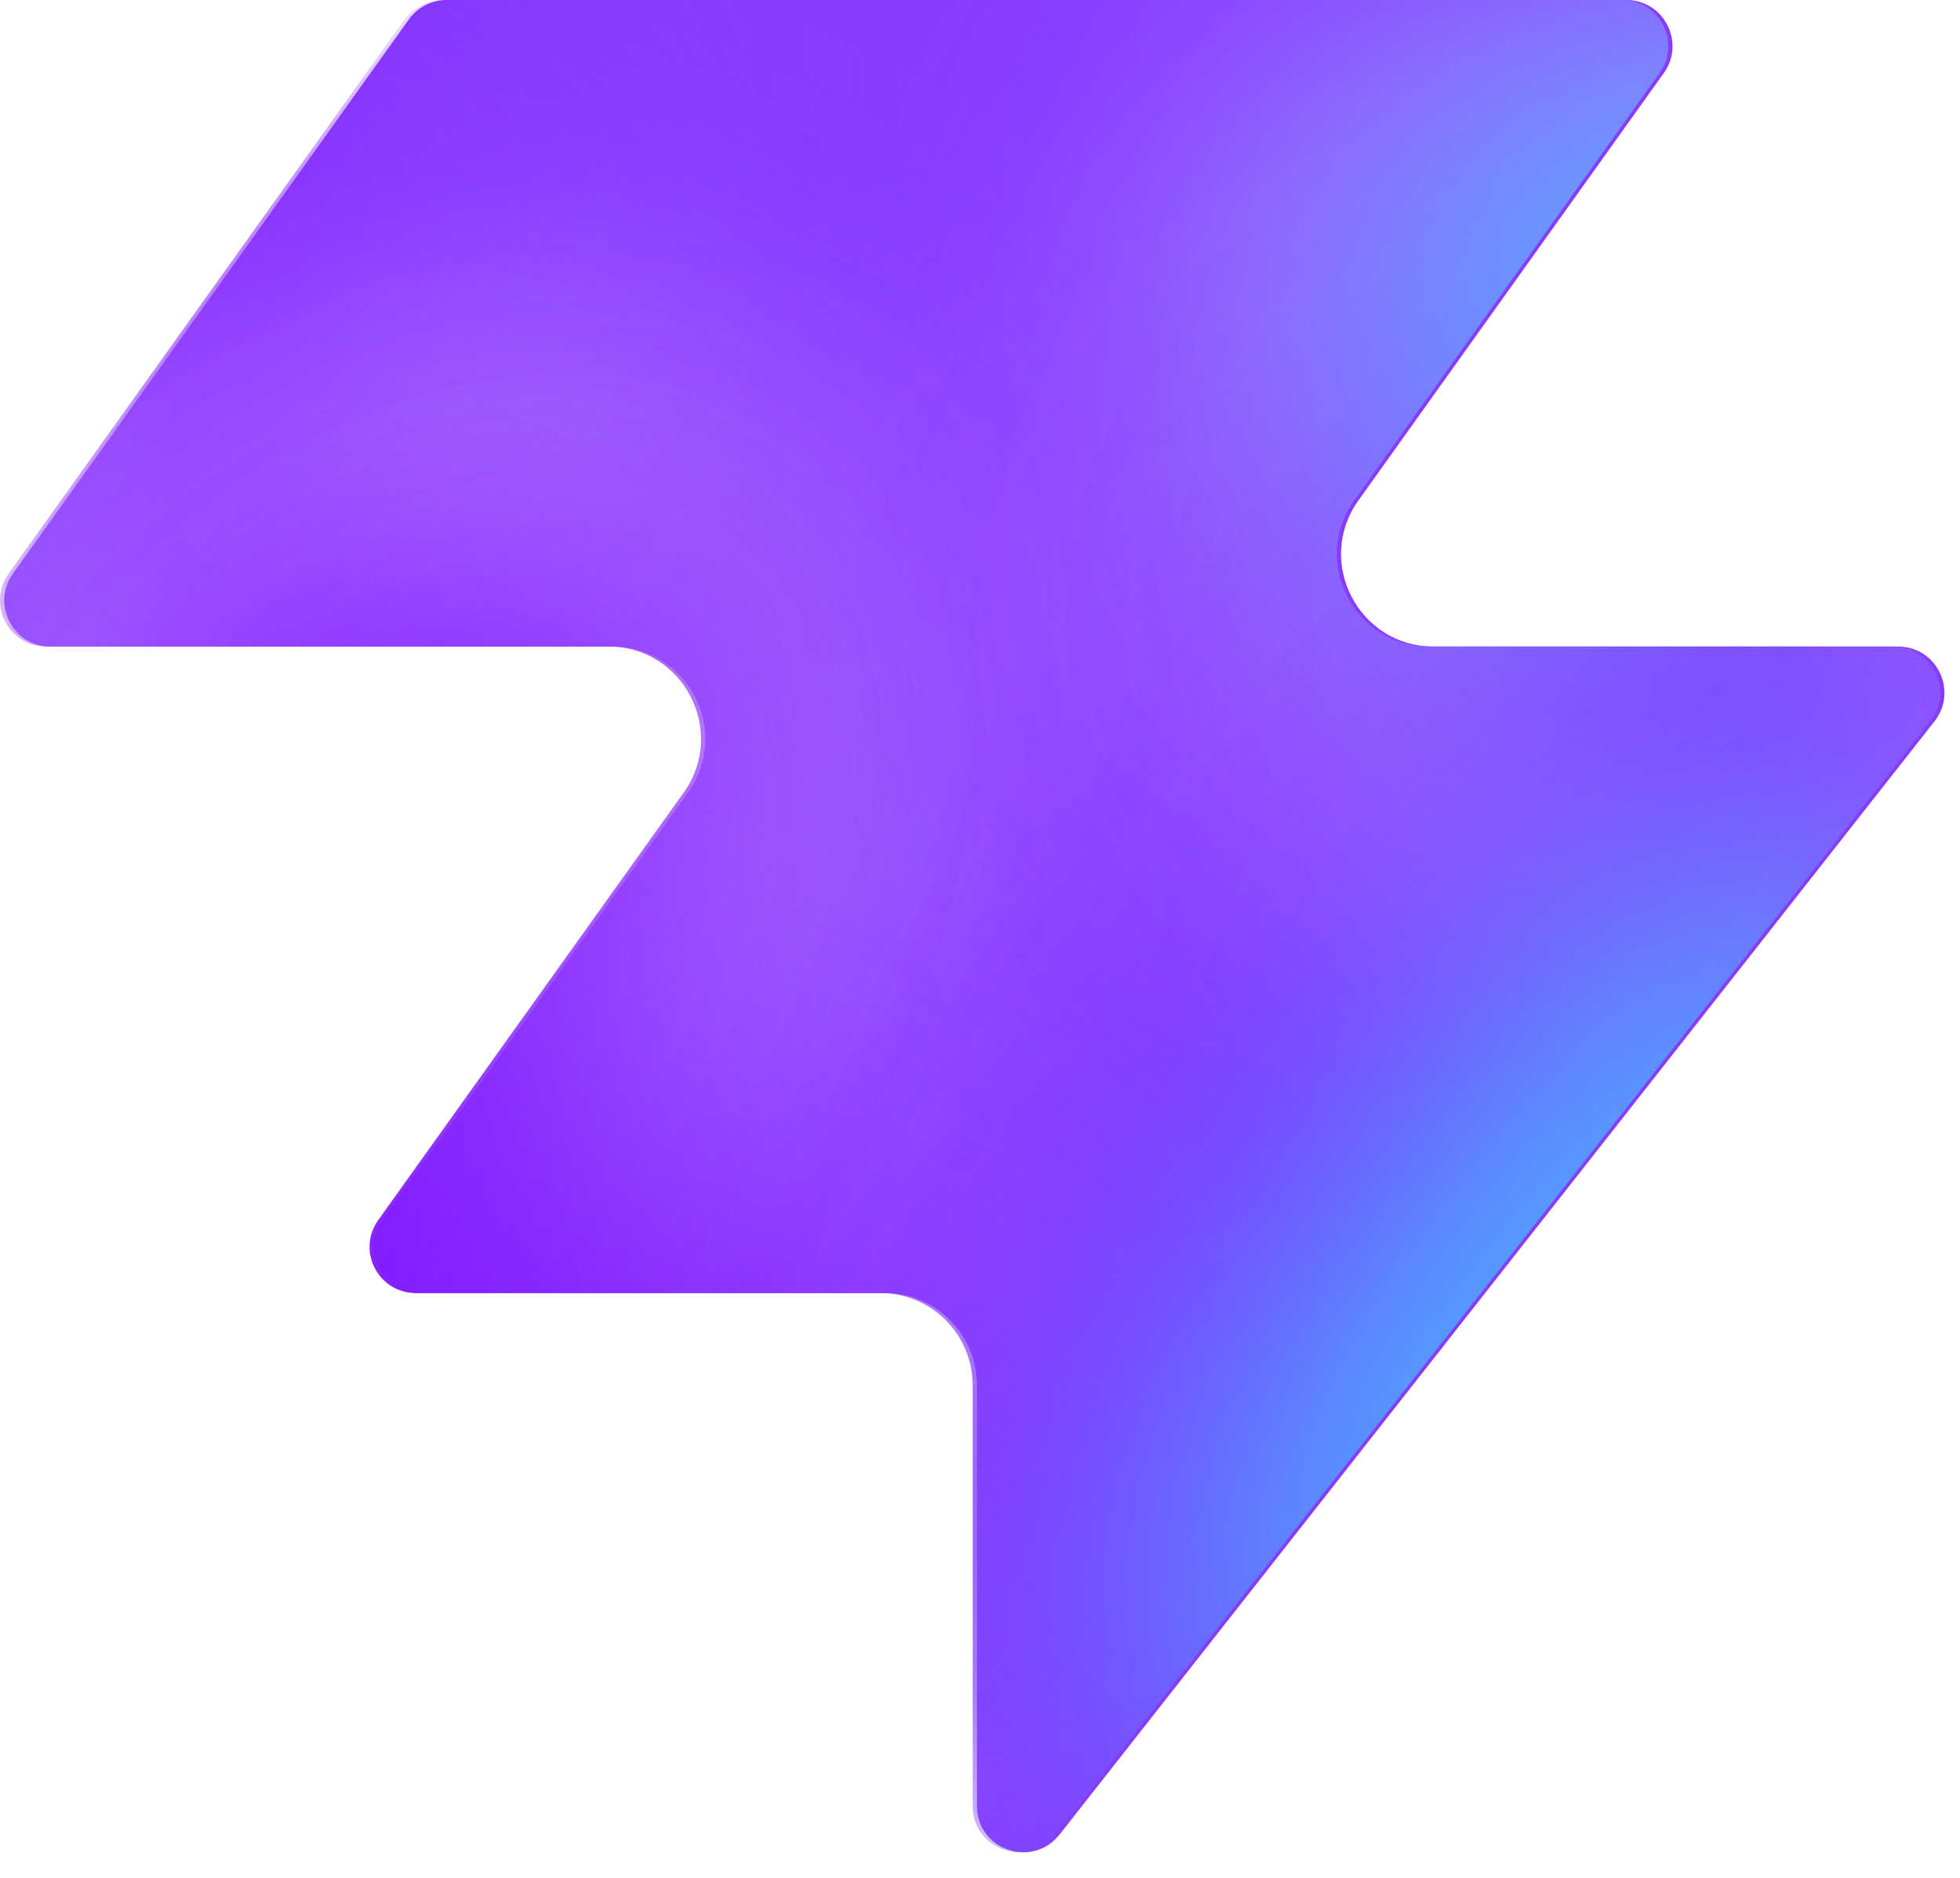
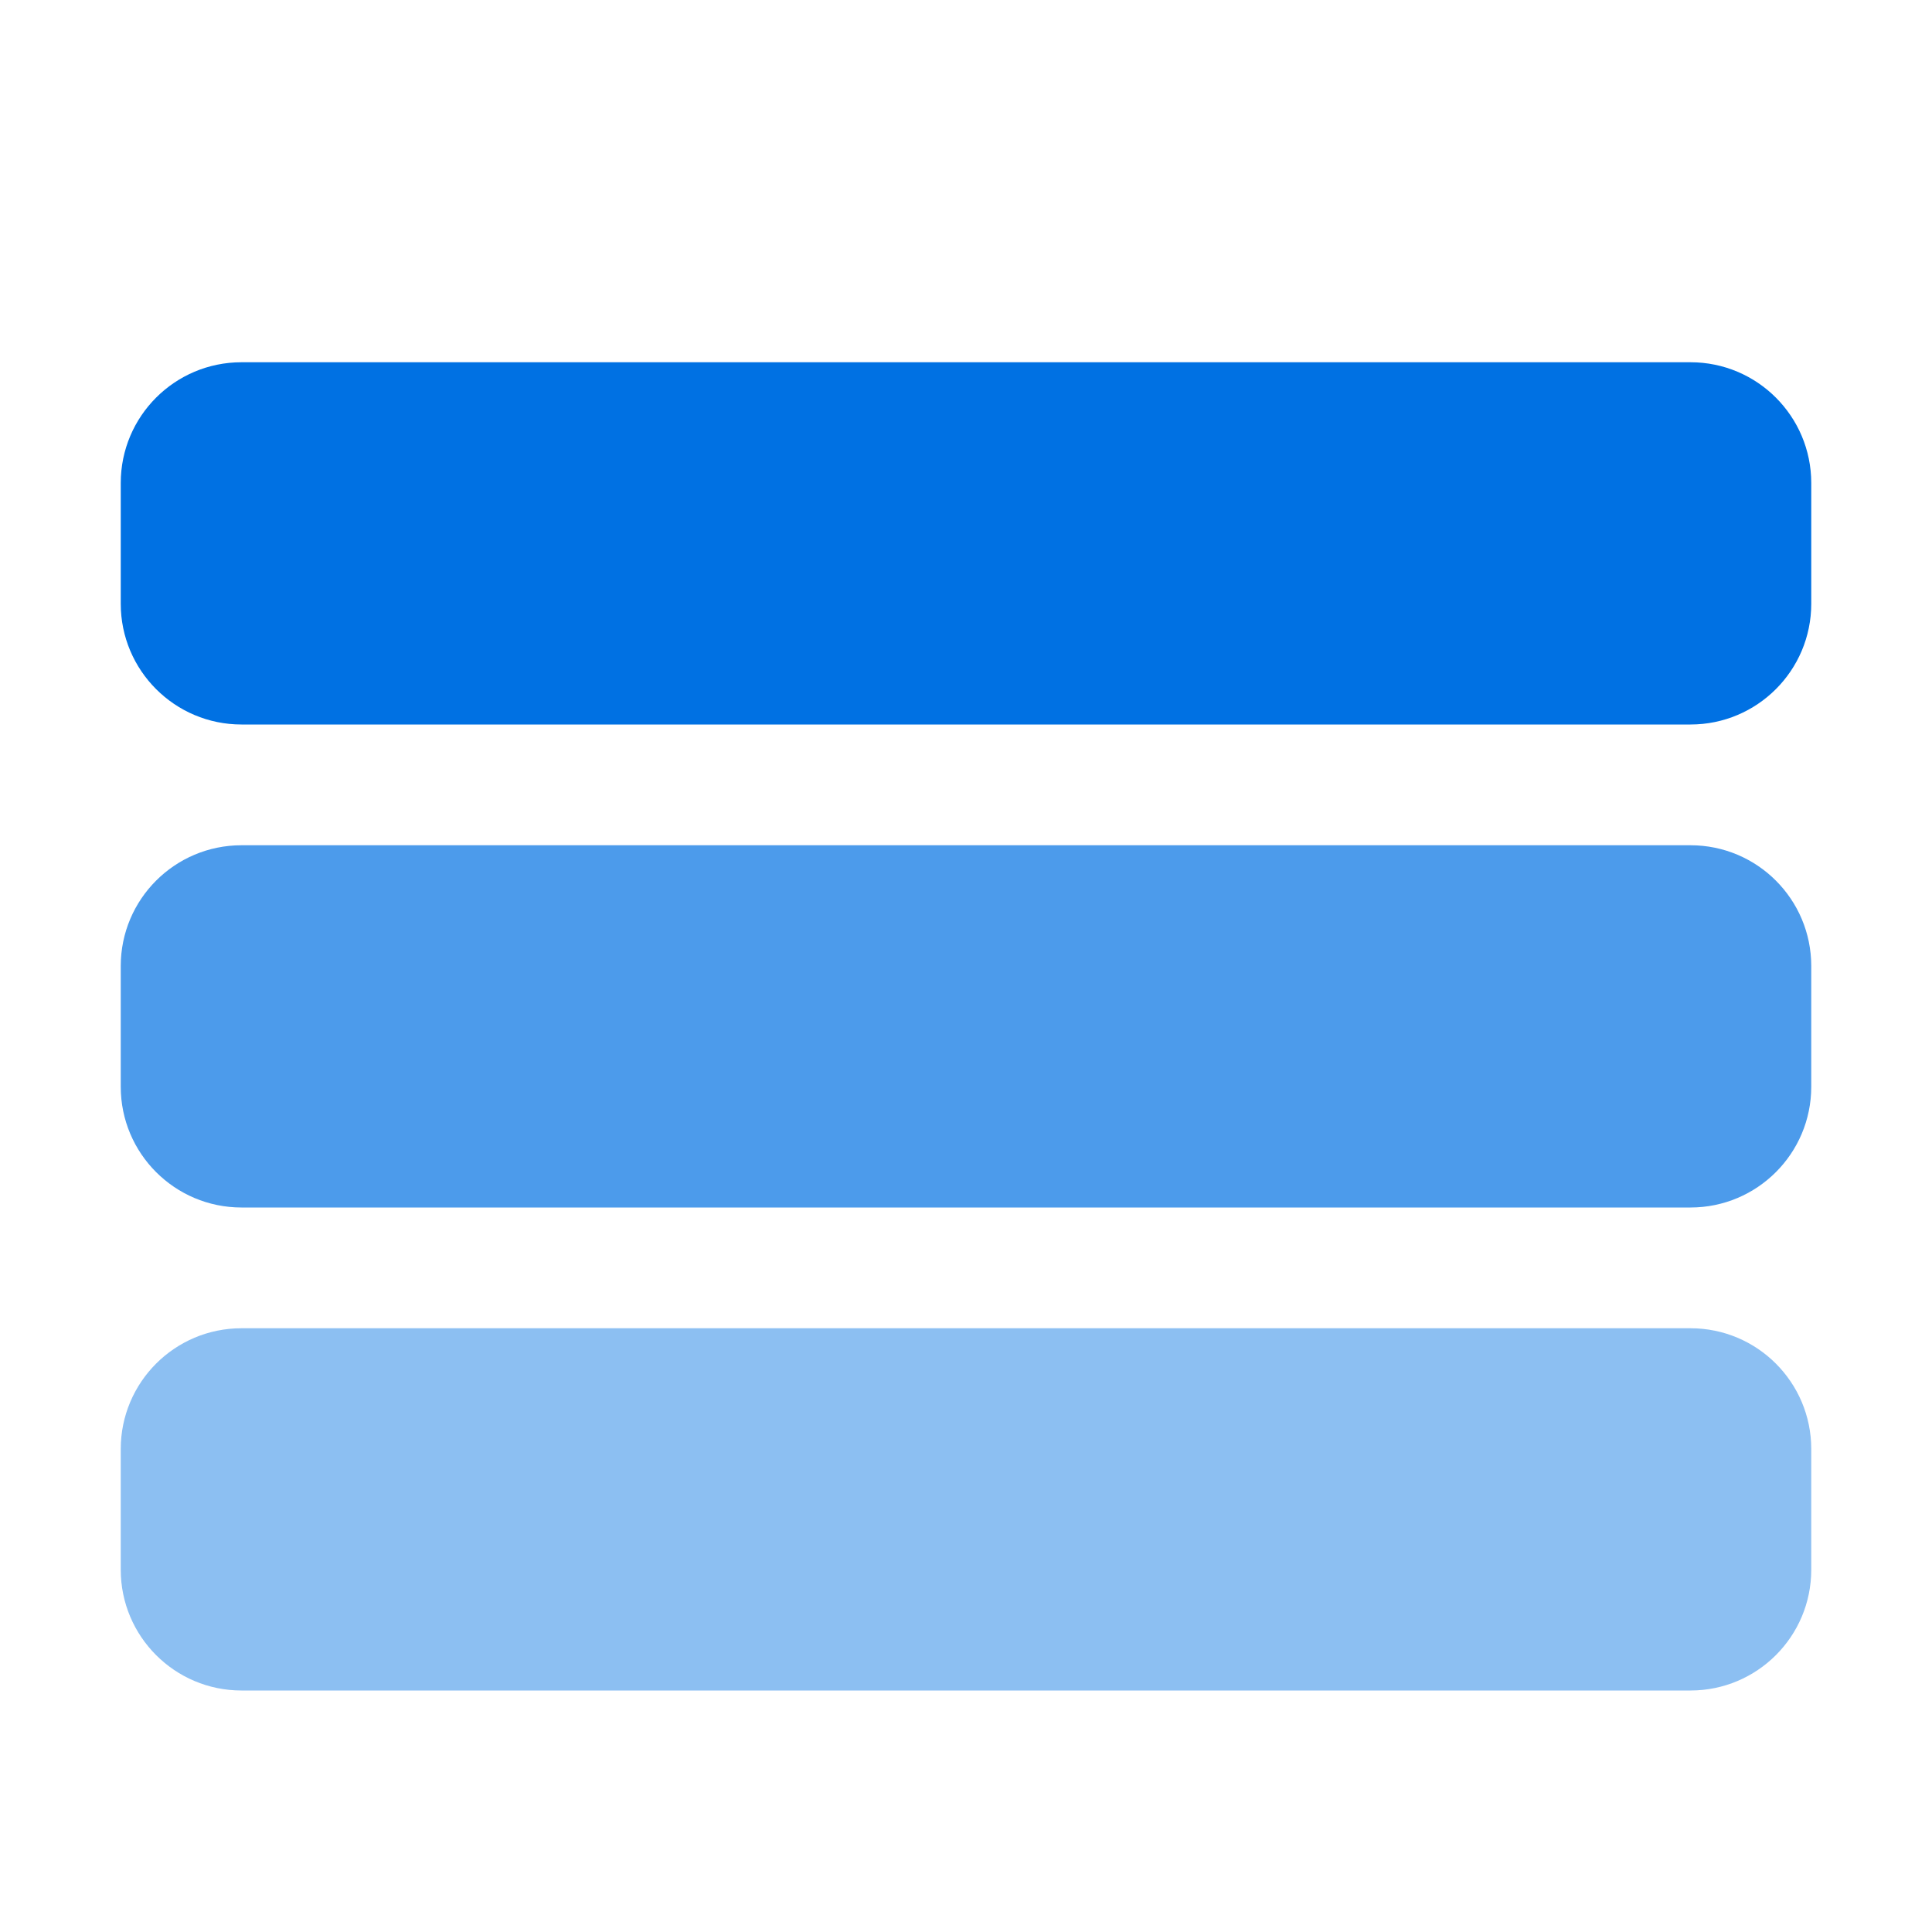
- <svg xmlns="http://www.w3.org/2000/svg" width="48" height="46" fill="none" viewBox="0 0 48 46">
-   <path fill="#863bff" d="M25.946 44.938c-.664.845-2.021.375-2.021-.698V33.937a2.26 2.26 0 0 0-2.262-2.262H10.287c-.92 0-1.456-1.04-.92-1.788l7.48-10.471c1.07-1.497 0-3.578-1.842-3.578H1.237c-.92 0-1.456-1.04-.92-1.788L10.013.474c.214-.297.556-.474.92-.474h28.894c.92 0 1.456 1.04.92 1.788l-7.48 10.471c-1.07 1.498 0 3.579 1.842 3.579h11.377c.943 0 1.473 1.088.89 1.83L25.947 44.94z" style="fill:#863bff;fill:color(display-p3 .525 .23 1);fill-opacity:1" />
-   <mask id="a" width="48" height="46" x="0" y="0" maskUnits="userSpaceOnUse" style="mask-type:alpha">
-     <path fill="#000" d="M25.842 44.938c-.664.844-2.021.375-2.021-.698V33.937a2.26 2.26 0 0 0-2.262-2.262H10.183c-.92 0-1.456-1.04-.92-1.788l7.48-10.471c1.07-1.498 0-3.579-1.842-3.579H1.133c-.92 0-1.456-1.04-.92-1.787L9.91.473c.214-.297.556-.474.92-.474h28.894c.92 0 1.456 1.04.92 1.788l-7.48 10.471c-1.07 1.498 0 3.578 1.842 3.578h11.377c.943 0 1.473 1.088.89 1.832L25.843 44.94z" style="fill:#000;fill-opacity:1" />
-   </mask>
-   <g mask="url(#a)">
-     <g filter="url(#b)">
-       <ellipse cx="5.508" cy="14.704" fill="#ede6ff" rx="5.508" ry="14.704" style="fill:#ede6ff;fill:color(display-p3 .927 .903 1);fill-opacity:1" transform="matrix(.00324 1 1 -.00324 -4.47 31.516)" />
-     </g>
-     <g filter="url(#c)">
-       <ellipse cx="10.399" cy="29.851" fill="#ede6ff" rx="10.399" ry="29.851" style="fill:#ede6ff;fill:color(display-p3 .927 .903 1);fill-opacity:1" transform="matrix(.00324 1 1 -.00324 -39.328 7.883)" />
-     </g>
-     <g filter="url(#d)">
-       <ellipse cx="5.508" cy="30.487" fill="#7e14ff" rx="5.508" ry="30.487" style="fill:#7e14ff;fill:color(display-p3 .492 .077 1);fill-opacity:1" transform="rotate(89.814 -25.913 -14.639)scale(1 -1)" />
-     </g>
-     <g filter="url(#e)">
-       <ellipse cx="5.508" cy="30.599" fill="#7e14ff" rx="5.508" ry="30.599" style="fill:#7e14ff;fill:color(display-p3 .492 .077 1);fill-opacity:1" transform="rotate(89.814 -32.644 -3.334)scale(1 -1)" />
-     </g>
-     <g filter="url(#f)">
-       <ellipse cx="5.508" cy="30.599" fill="#7e14ff" rx="5.508" ry="30.599" style="fill:#7e14ff;fill:color(display-p3 .492 .077 1);fill-opacity:1" transform="matrix(.00324 1 1 -.00324 -34.34 30.47)" />
-     </g>
-     <g filter="url(#g)">
-       <ellipse cx="14.072" cy="22.078" fill="#ede6ff" rx="14.072" ry="22.078" style="fill:#ede6ff;fill:color(display-p3 .927 .903 1);fill-opacity:1" transform="rotate(93.35 24.506 48.493)scale(-1 1)" />
-     </g>
-     <g filter="url(#h)">
-       <ellipse cx="3.47" cy="21.501" fill="#7e14ff" rx="3.47" ry="21.501" style="fill:#7e14ff;fill:color(display-p3 .492 .077 1);fill-opacity:1" transform="rotate(89.009 28.708 47.59)scale(-1 1)" />
-     </g>
-     <g filter="url(#i)">
-       <ellipse cx="3.47" cy="21.501" fill="#7e14ff" rx="3.47" ry="21.501" style="fill:#7e14ff;fill:color(display-p3 .492 .077 1);fill-opacity:1" transform="rotate(89.009 28.708 47.59)scale(-1 1)" />
-     </g>
-     <g filter="url(#j)">
-       <ellipse cx=".387" cy="8.972" fill="#7e14ff" rx="4.407" ry="29.108" style="fill:#7e14ff;fill:color(display-p3 .492 .077 1);fill-opacity:1" transform="rotate(39.51 .387 8.972)" />
-     </g>
-     <g filter="url(#k)">
-       <ellipse cx="47.523" cy="-6.092" fill="#7e14ff" rx="4.407" ry="29.108" style="fill:#7e14ff;fill:color(display-p3 .492 .077 1);fill-opacity:1" transform="rotate(37.892 47.523 -6.092)" />
-     </g>
-     <g filter="url(#l)">
-       <ellipse cx="41.412" cy="6.333" fill="#47bfff" rx="5.971" ry="9.665" style="fill:#47bfff;fill:color(display-p3 .28 .748 1);fill-opacity:1" transform="rotate(37.892 41.412 6.333)" />
-     </g>
-     <g filter="url(#m)">
-       <ellipse cx="-1.879" cy="38.332" fill="#7e14ff" rx="4.407" ry="29.108" style="fill:#7e14ff;fill:color(display-p3 .492 .077 1);fill-opacity:1" transform="rotate(37.892 -1.88 38.332)" />
-     </g>
-     <g filter="url(#n)">
-       <ellipse cx="-1.879" cy="38.332" fill="#7e14ff" rx="4.407" ry="29.108" style="fill:#7e14ff;fill:color(display-p3 .492 .077 1);fill-opacity:1" transform="rotate(37.892 -1.88 38.332)" />
-     </g>
-     <g filter="url(#o)">
-       <ellipse cx="35.651" cy="29.907" fill="#7e14ff" rx="4.407" ry="29.108" style="fill:#7e14ff;fill:color(display-p3 .492 .077 1);fill-opacity:1" transform="rotate(37.892 35.651 29.907)" />
-     </g>
-     <g filter="url(#p)">
-       <ellipse cx="38.418" cy="32.4" fill="#47bfff" rx="5.971" ry="15.297" style="fill:#47bfff;fill:color(display-p3 .28 .748 1);fill-opacity:1" transform="rotate(37.892 38.418 32.4)" />
-     </g>
-   </g>
-   <defs>
-     <filter id="b" width="60.045" height="41.654" x="-19.77" y="16.149" color-interpolation-filters="sRGB" filterUnits="userSpaceOnUse">
-       <feFlood flood-opacity="0" result="BackgroundImageFix" />
-       <feBlend in="SourceGraphic" in2="BackgroundImageFix" result="shape" />
-       <feGaussianBlur result="effect1_foregroundBlur_2002_17158" stdDeviation="7.659" />
-     </filter>
-     <filter id="c" width="90.34" height="51.437" x="-54.613" y="-7.533" color-interpolation-filters="sRGB" filterUnits="userSpaceOnUse">
-       <feFlood flood-opacity="0" result="BackgroundImageFix" />
-       <feBlend in="SourceGraphic" in2="BackgroundImageFix" result="shape" />
-       <feGaussianBlur result="effect1_foregroundBlur_2002_17158" stdDeviation="7.659" />
-     </filter>
-     <filter id="d" width="79.355" height="29.4" x="-49.64" y="2.03" color-interpolation-filters="sRGB" filterUnits="userSpaceOnUse">
-       <feFlood flood-opacity="0" result="BackgroundImageFix" />
-       <feBlend in="SourceGraphic" in2="BackgroundImageFix" result="shape" />
-       <feGaussianBlur result="effect1_foregroundBlur_2002_17158" stdDeviation="4.596" />
-     </filter>
-     <filter id="e" width="79.579" height="29.4" x="-45.045" y="20.029" color-interpolation-filters="sRGB" filterUnits="userSpaceOnUse">
-       <feFlood flood-opacity="0" result="BackgroundImageFix" />
-       <feBlend in="SourceGraphic" in2="BackgroundImageFix" result="shape" />
-       <feGaussianBlur result="effect1_foregroundBlur_2002_17158" stdDeviation="4.596" />
-     </filter>
-     <filter id="f" width="79.579" height="29.4" x="-43.513" y="21.178" color-interpolation-filters="sRGB" filterUnits="userSpaceOnUse">
-       <feFlood flood-opacity="0" result="BackgroundImageFix" />
-       <feBlend in="SourceGraphic" in2="BackgroundImageFix" result="shape" />
-       <feGaussianBlur result="effect1_foregroundBlur_2002_17158" stdDeviation="4.596" />
-     </filter>
-     <filter id="g" width="74.749" height="58.852" x="15.756" y="-17.901" color-interpolation-filters="sRGB" filterUnits="userSpaceOnUse">
-       <feFlood flood-opacity="0" result="BackgroundImageFix" />
-       <feBlend in="SourceGraphic" in2="BackgroundImageFix" result="shape" />
-       <feGaussianBlur result="effect1_foregroundBlur_2002_17158" stdDeviation="7.659" />
-     </filter>
-     <filter id="h" width="61.377" height="25.362" x="23.548" y="2.284" color-interpolation-filters="sRGB" filterUnits="userSpaceOnUse">
-       <feFlood flood-opacity="0" result="BackgroundImageFix" />
-       <feBlend in="SourceGraphic" in2="BackgroundImageFix" result="shape" />
-       <feGaussianBlur result="effect1_foregroundBlur_2002_17158" stdDeviation="4.596" />
-     </filter>
-     <filter id="i" width="61.377" height="25.362" x="23.548" y="2.284" color-interpolation-filters="sRGB" filterUnits="userSpaceOnUse">
-       <feFlood flood-opacity="0" result="BackgroundImageFix" />
-       <feBlend in="SourceGraphic" in2="BackgroundImageFix" result="shape" />
-       <feGaussianBlur result="effect1_foregroundBlur_2002_17158" stdDeviation="4.596" />
-     </filter>
-     <filter id="j" width="56.045" height="63.649" x="-27.636" y="-22.853" color-interpolation-filters="sRGB" filterUnits="userSpaceOnUse">
-       <feFlood flood-opacity="0" result="BackgroundImageFix" />
-       <feBlend in="SourceGraphic" in2="BackgroundImageFix" result="shape" />
-       <feGaussianBlur result="effect1_foregroundBlur_2002_17158" stdDeviation="4.596" />
-     </filter>
-     <filter id="k" width="54.814" height="64.646" x="20.116" y="-38.415" color-interpolation-filters="sRGB" filterUnits="userSpaceOnUse">
-       <feFlood flood-opacity="0" result="BackgroundImageFix" />
-       <feBlend in="SourceGraphic" in2="BackgroundImageFix" result="shape" />
-       <feGaussianBlur result="effect1_foregroundBlur_2002_17158" stdDeviation="4.596" />
-     </filter>
-     <filter id="l" width="33.541" height="35.313" x="24.641" y="-11.323" color-interpolation-filters="sRGB" filterUnits="userSpaceOnUse">
-       <feFlood flood-opacity="0" result="BackgroundImageFix" />
-       <feBlend in="SourceGraphic" in2="BackgroundImageFix" result="shape" />
-       <feGaussianBlur result="effect1_foregroundBlur_2002_17158" stdDeviation="4.596" />
-     </filter>
-     <filter id="m" width="54.814" height="64.646" x="-29.286" y="6.009" color-interpolation-filters="sRGB" filterUnits="userSpaceOnUse">
-       <feFlood flood-opacity="0" result="BackgroundImageFix" />
-       <feBlend in="SourceGraphic" in2="BackgroundImageFix" result="shape" />
-       <feGaussianBlur result="effect1_foregroundBlur_2002_17158" stdDeviation="4.596" />
-     </filter>
-     <filter id="n" width="54.814" height="64.646" x="-29.286" y="6.009" color-interpolation-filters="sRGB" filterUnits="userSpaceOnUse">
-       <feFlood flood-opacity="0" result="BackgroundImageFix" />
-       <feBlend in="SourceGraphic" in2="BackgroundImageFix" result="shape" />
-       <feGaussianBlur result="effect1_foregroundBlur_2002_17158" stdDeviation="4.596" />
-     </filter>
-     <filter id="o" width="54.814" height="64.646" x="8.244" y="-2.416" color-interpolation-filters="sRGB" filterUnits="userSpaceOnUse">
-       <feFlood flood-opacity="0" result="BackgroundImageFix" />
-       <feBlend in="SourceGraphic" in2="BackgroundImageFix" result="shape" />
-       <feGaussianBlur result="effect1_foregroundBlur_2002_17158" stdDeviation="4.596" />
-     </filter>
-     <filter id="p" width="39.409" height="43.623" x="18.713" y="10.588" color-interpolation-filters="sRGB" filterUnits="userSpaceOnUse">
-       <feFlood flood-opacity="0" result="BackgroundImageFix" />
-       <feBlend in="SourceGraphic" in2="BackgroundImageFix" result="shape" />
-       <feGaussianBlur result="effect1_foregroundBlur_2002_17158" stdDeviation="4.596" />
-     </filter>
-   </defs>
+ <svg xmlns="http://www.w3.org/2000/svg" viewBox="0 0 32 32">
+   <rect x="2" y="22" width="28" height="6" rx="2" fill="#0071e3" opacity="0.45" />
+   <rect x="2" y="14" width="28" height="6" rx="2" fill="#0071e3" opacity="0.7" />
+   <rect x="2" y="6" width="28" height="6" rx="2" fill="#0071e3" />
</svg>
